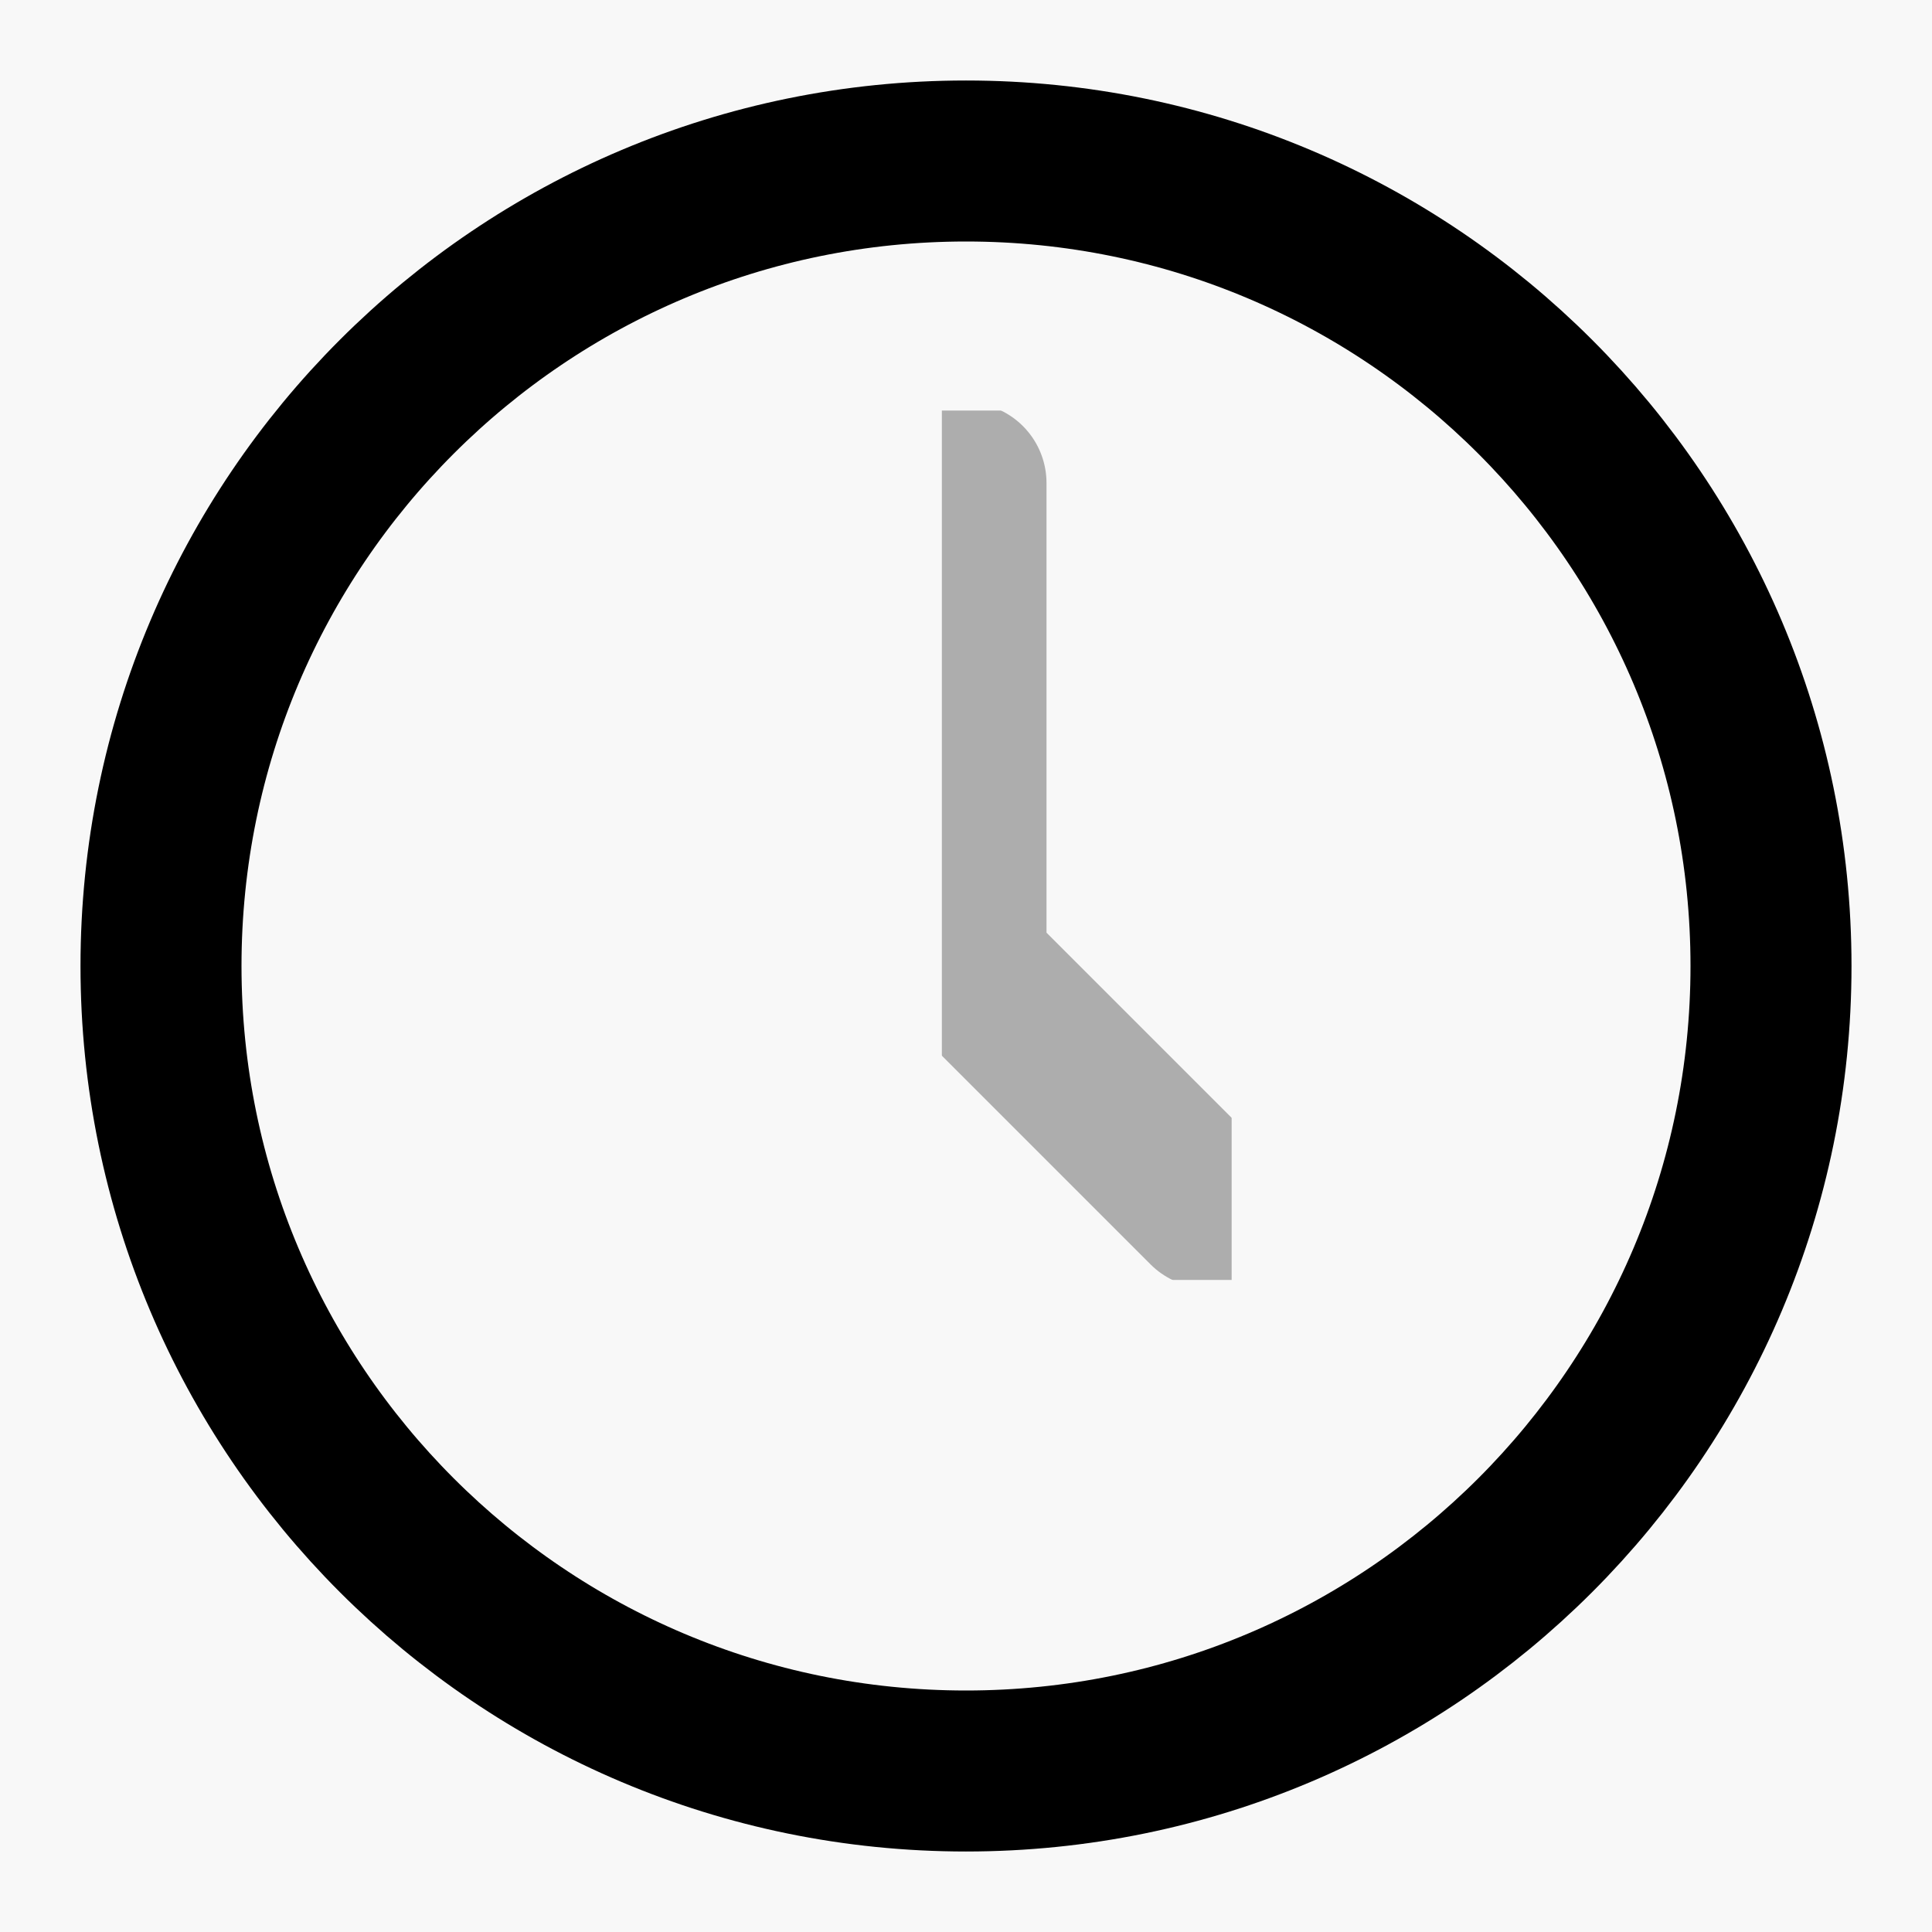
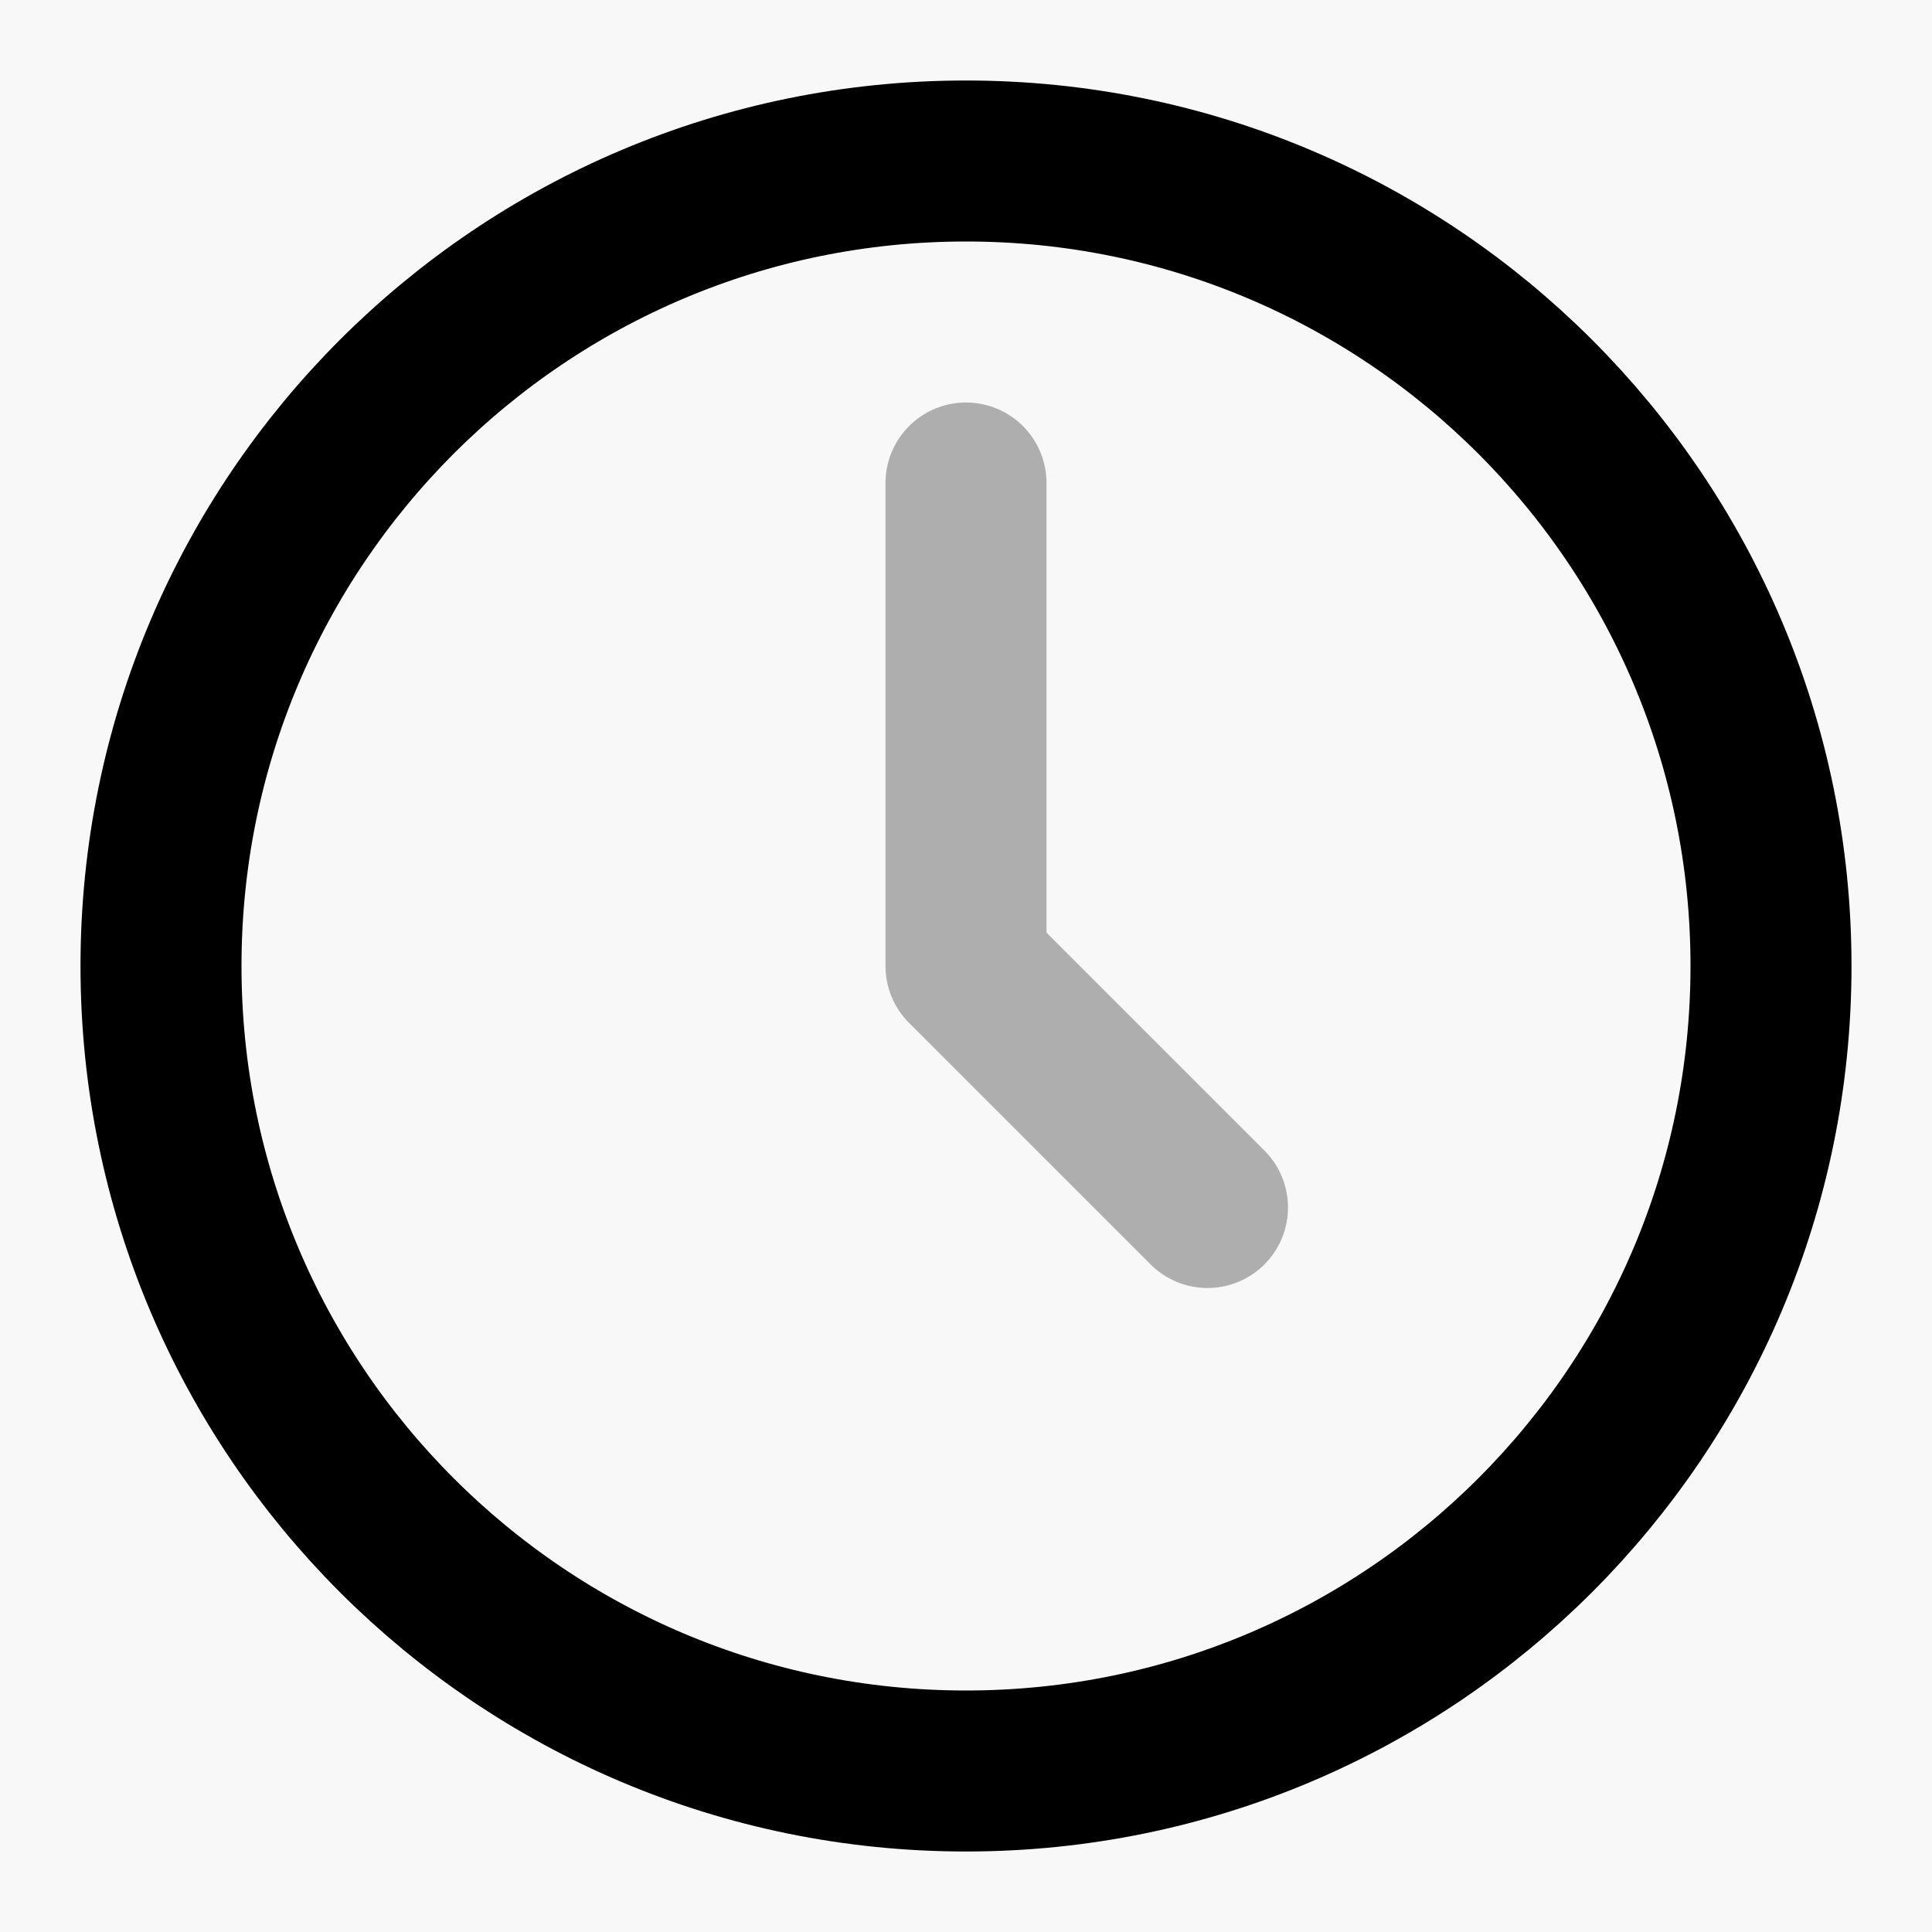
- <svg xmlns="http://www.w3.org/2000/svg" xmlns:xlink="http://www.w3.org/1999/xlink" width="26px" height="26px" viewBox="0 0 12 12" version="1.1">
-   <defs>
-     <filter id="alpha" filterUnits="objectBoundingBox" x="0%" y="0%" width="100%" height="100%">
-       <feColorMatrix type="matrix" in="SourceGraphic" values="0 0 0 0 1 0 0 0 0 1 0 0 0 0 1 0 0 0 1 0" />
-     </filter>
-     <mask id="mask0">
-       <g filter="url(#alpha)">
-         <rect x="0" y="0" width="12" height="12" style="fill:rgb(0%,0%,0%);fill-opacity:0.302;stroke:none;" />
+ <svg xmlns="http://www.w3.org/2000/svg" width="24px" height="24px" viewBox="0 0 24 24" version="1.1">
+   <defs />
+   <g id="Final" stroke="none" stroke-width="1" fill="none" fill-rule="evenodd">
+     <g id="v1-2-1-home-dashboard" transform="translate(-925, -250)">
+       <rect fill="#F8F8F8" x="0" y="0" width="1366" height="768" />
+       <g id="scenarios" transform="translate(696, 196)">
+         <g id="Widget-Copy-4" transform="translate(215, 40)">
+           <g id="icon" transform="translate(14, 14)">
+             <rect id="Rectangle" fill-rule="nonzero" x="0" y="0" width="24" height="24" />
+             <g id="clock" transform="translate(2, 2)" stroke="#000000" stroke-linecap="round" stroke-linejoin="round" stroke-width="2">
+               <circle id="Oval" cx="10" cy="10" r="10" />
+               <polyline id="Shape" opacity="0.3" points="10 4 10 10 13 13" />
+             </g>
+           </g>
+         </g>
      </g>
-     </mask>
-     <clipPath id="clip1">
-       <rect x="0" y="0" width="12" height="12" />
-     </clipPath>
-     <g id="surface5" clip-path="url(#clip1)">
-       <path style="fill:none;stroke-width:2;stroke-linecap:round;stroke-linejoin:round;stroke:rgb(0%,0%,0%);stroke-opacity:1;stroke-miterlimit:4;" d="M 10 4 L 10 10 L 13 13 " transform="matrix(0.5,0,0,0.5,1,1)" />
    </g>
-   </defs>
-   <g id="surface1">
-     <rect x="0" y="0" width="12" height="12" style="fill:rgb(97.255%,97.255%,97.255%);fill-opacity:1;stroke:none;" />
-     <path style="fill:none;stroke-width:2;stroke-linecap:round;stroke-linejoin:round;stroke:rgb(0%,0%,0%);stroke-opacity:1;stroke-miterlimit:4;" d="M 20 10 C 20 15.523 15.523 20 10 20 C 4.477 20 0 15.523 0 10 C 0 4.477 4.477 0 10 0 C 15.523 0 20 4.477 20 10 Z M 20 10 " transform="matrix(0.5,0,0,0.5,1,1)" />
-     <use xlink:href="#surface5" mask="url(#mask0)" />
  </g>
</svg>
